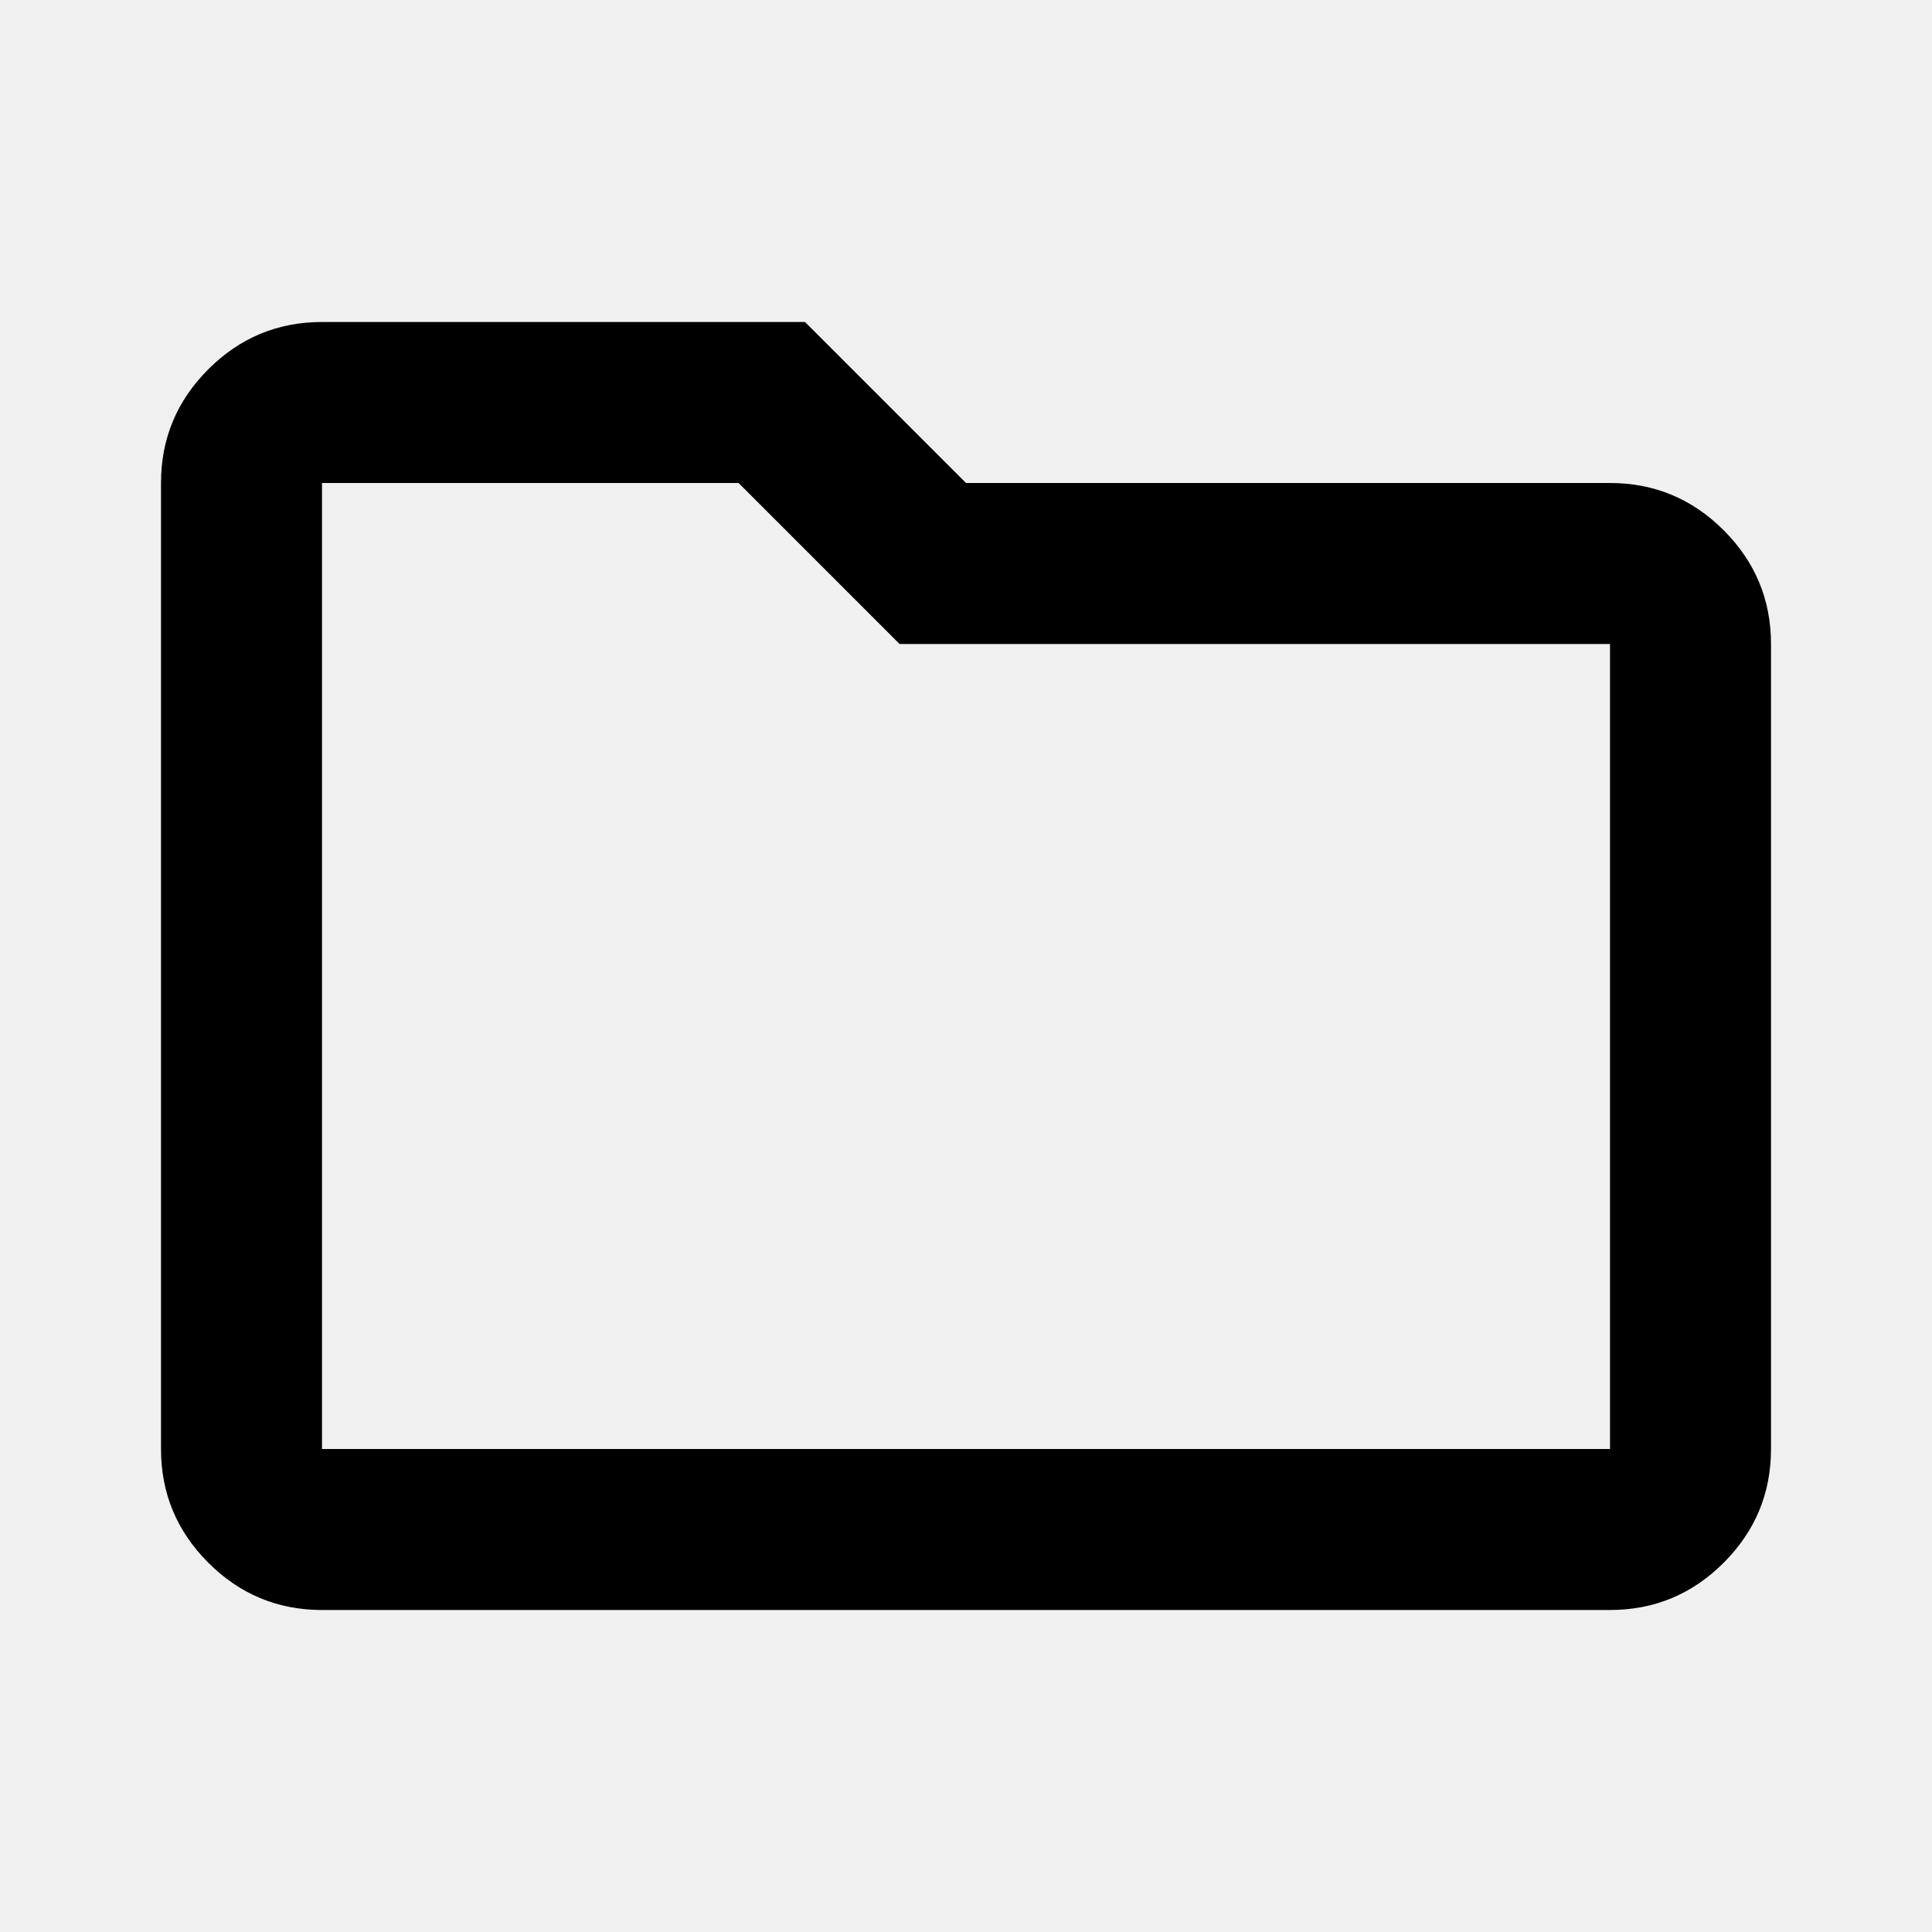
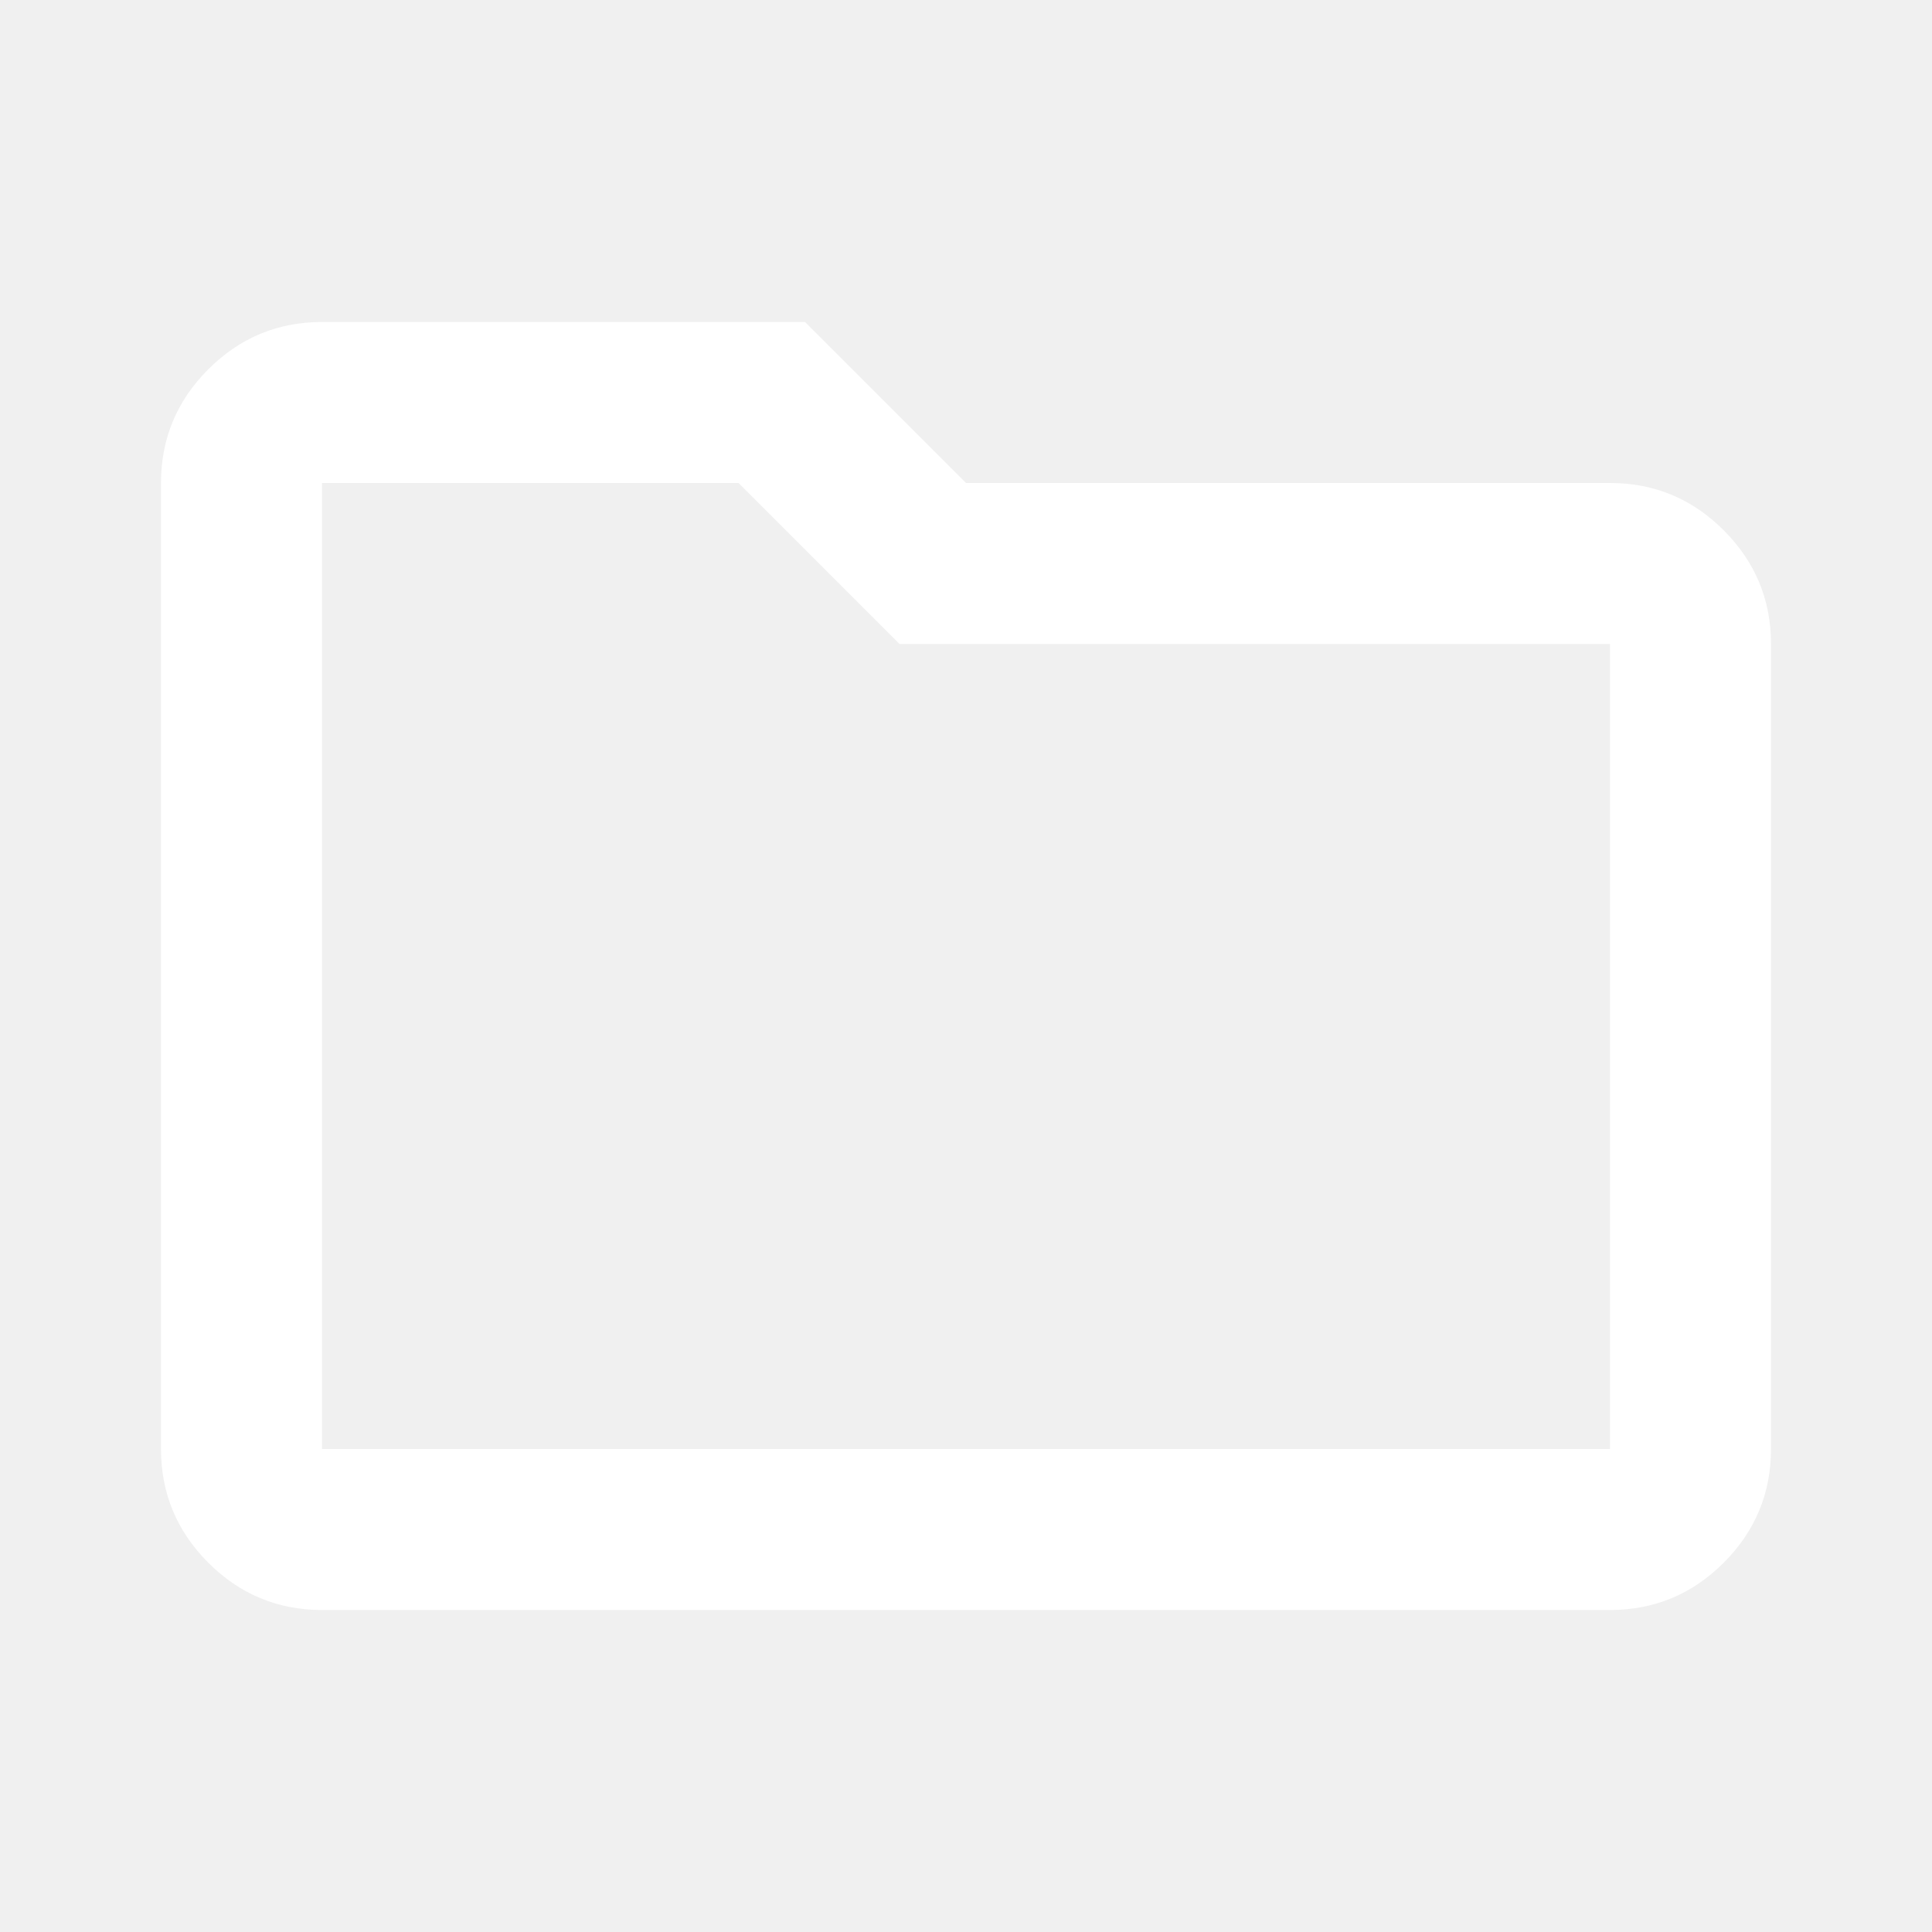
- <svg xmlns="http://www.w3.org/2000/svg" height="24px" viewBox="0 -960 960 960" width="24px" fill="#000000">
+ <svg xmlns="http://www.w3.org/2000/svg" height="24px" viewBox="0 -960 960 960" width="24px" fill="#FFFFFF">
  <path d="M160-160q-33 0-56.5-23.5T80-240v-480q0-33 23.5-56.5T160-800h240l80 80h320q33 0 56.5 23.5T880-640v400q0 33-23.5 56.5T800-160H160Zm0-80h640v-400H447l-80-80H160v480Zm0 0v-480 480Z" />
</svg>
